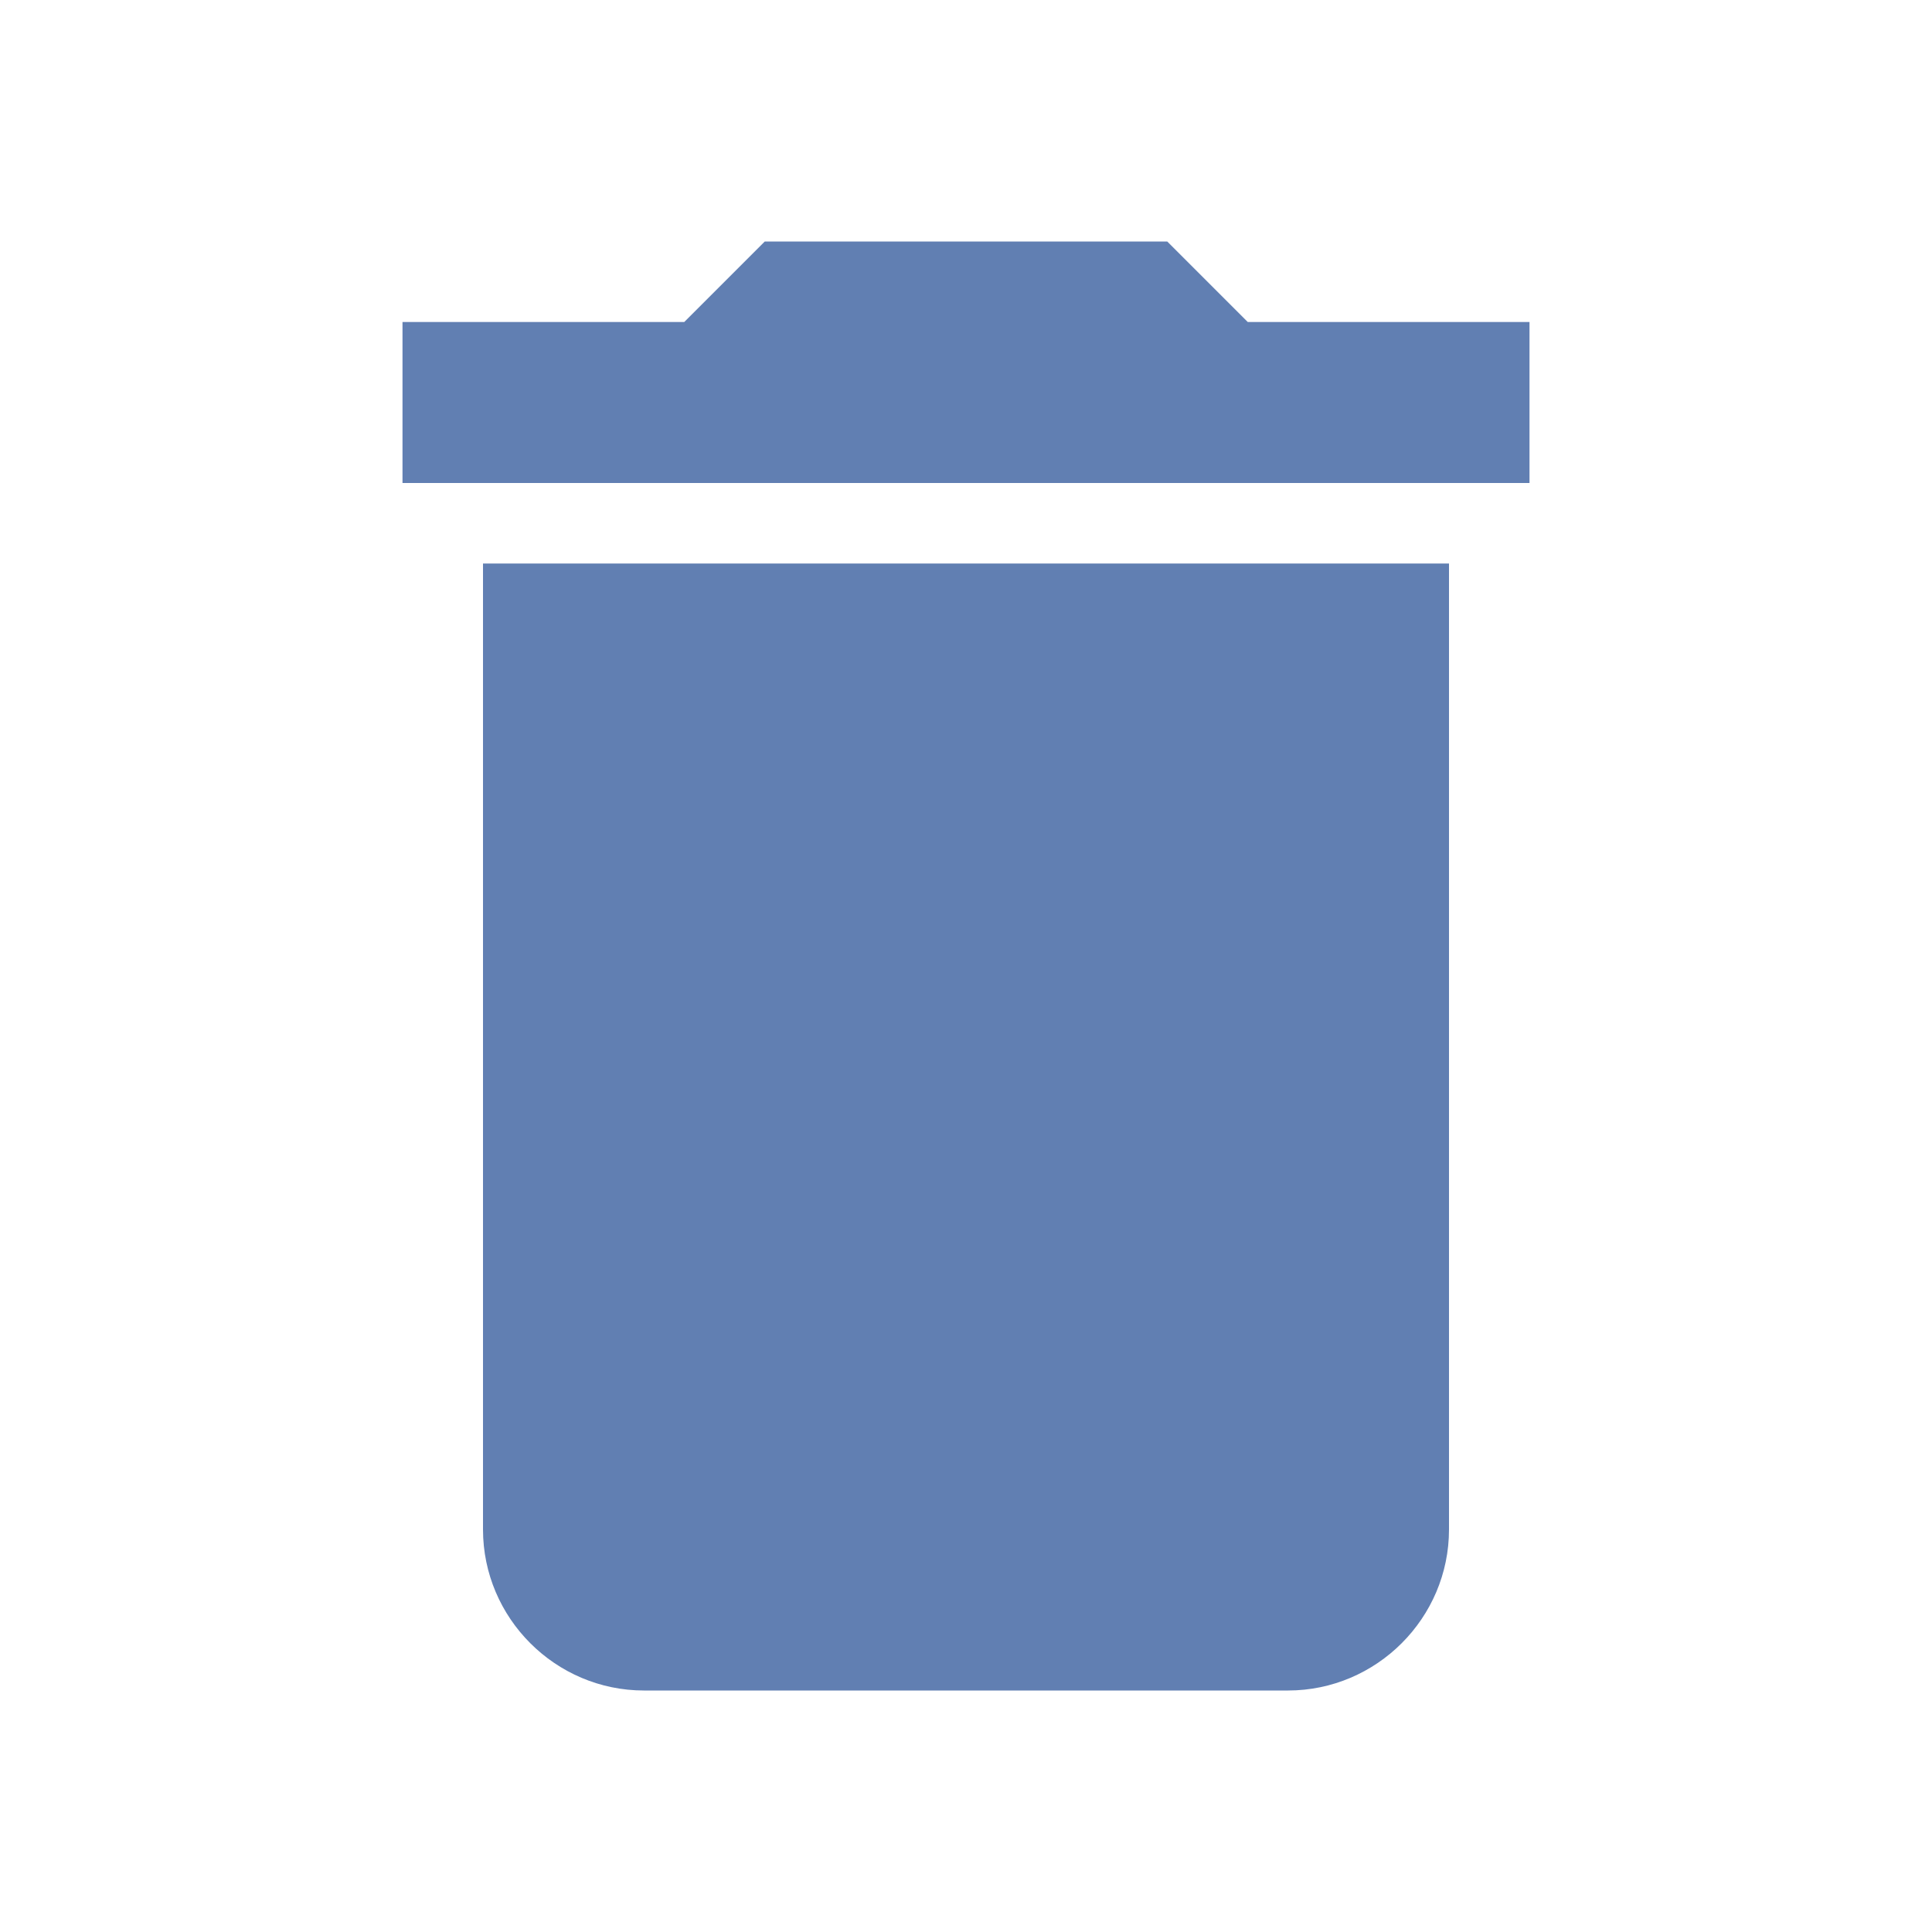
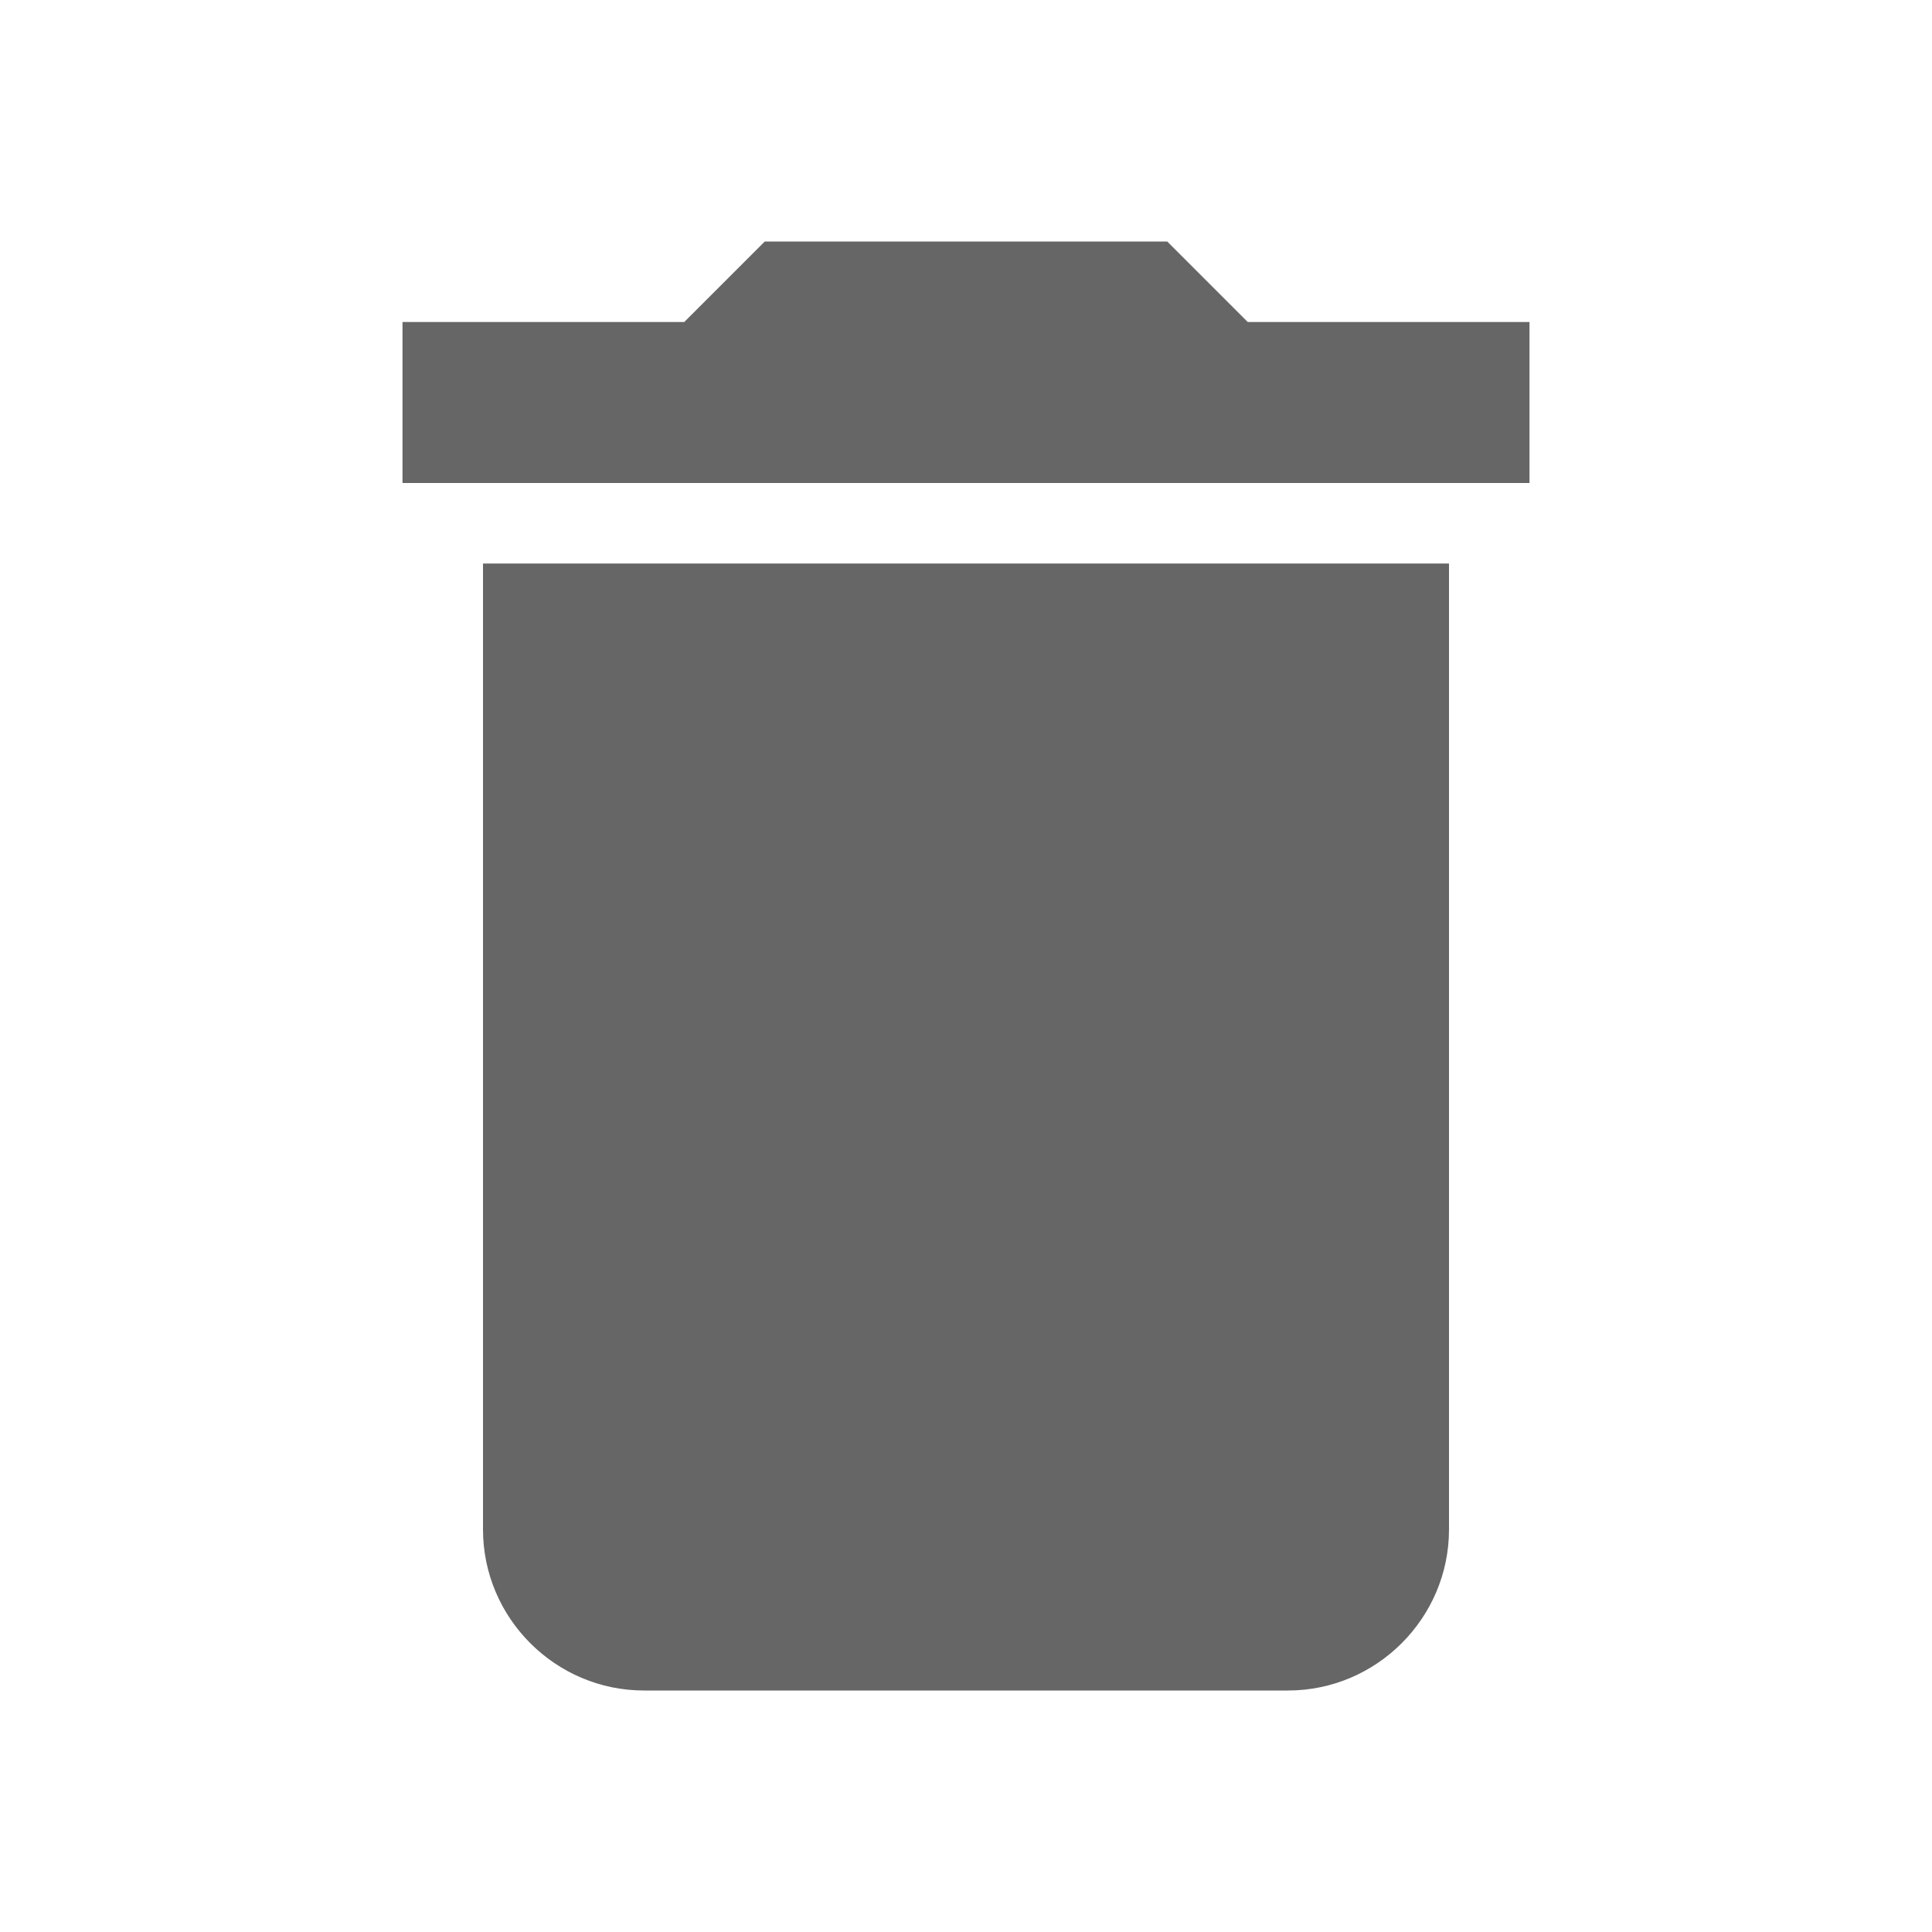
<svg xmlns="http://www.w3.org/2000/svg" width="24" height="24" viewBox="0 0 24 24" fill="none">
-   <path d="M6 19C6 20.1 6.9 21 8 21H16C17.1 21 18 20.1 18 19V7H6V19ZM19 4H15.5L14.5 3H9.5L8.5 4H5V6H19V4Z" fill="#617fb2" />
+   <path d="M6 19C6 20.1 6.9 21 8 21H16C17.1 21 18 20.1 18 19V7H6V19ZM19 4H15.5L14.5 3H9.5L8.5 4H5V6H19V4Z" fill="#666" />
</svg>
